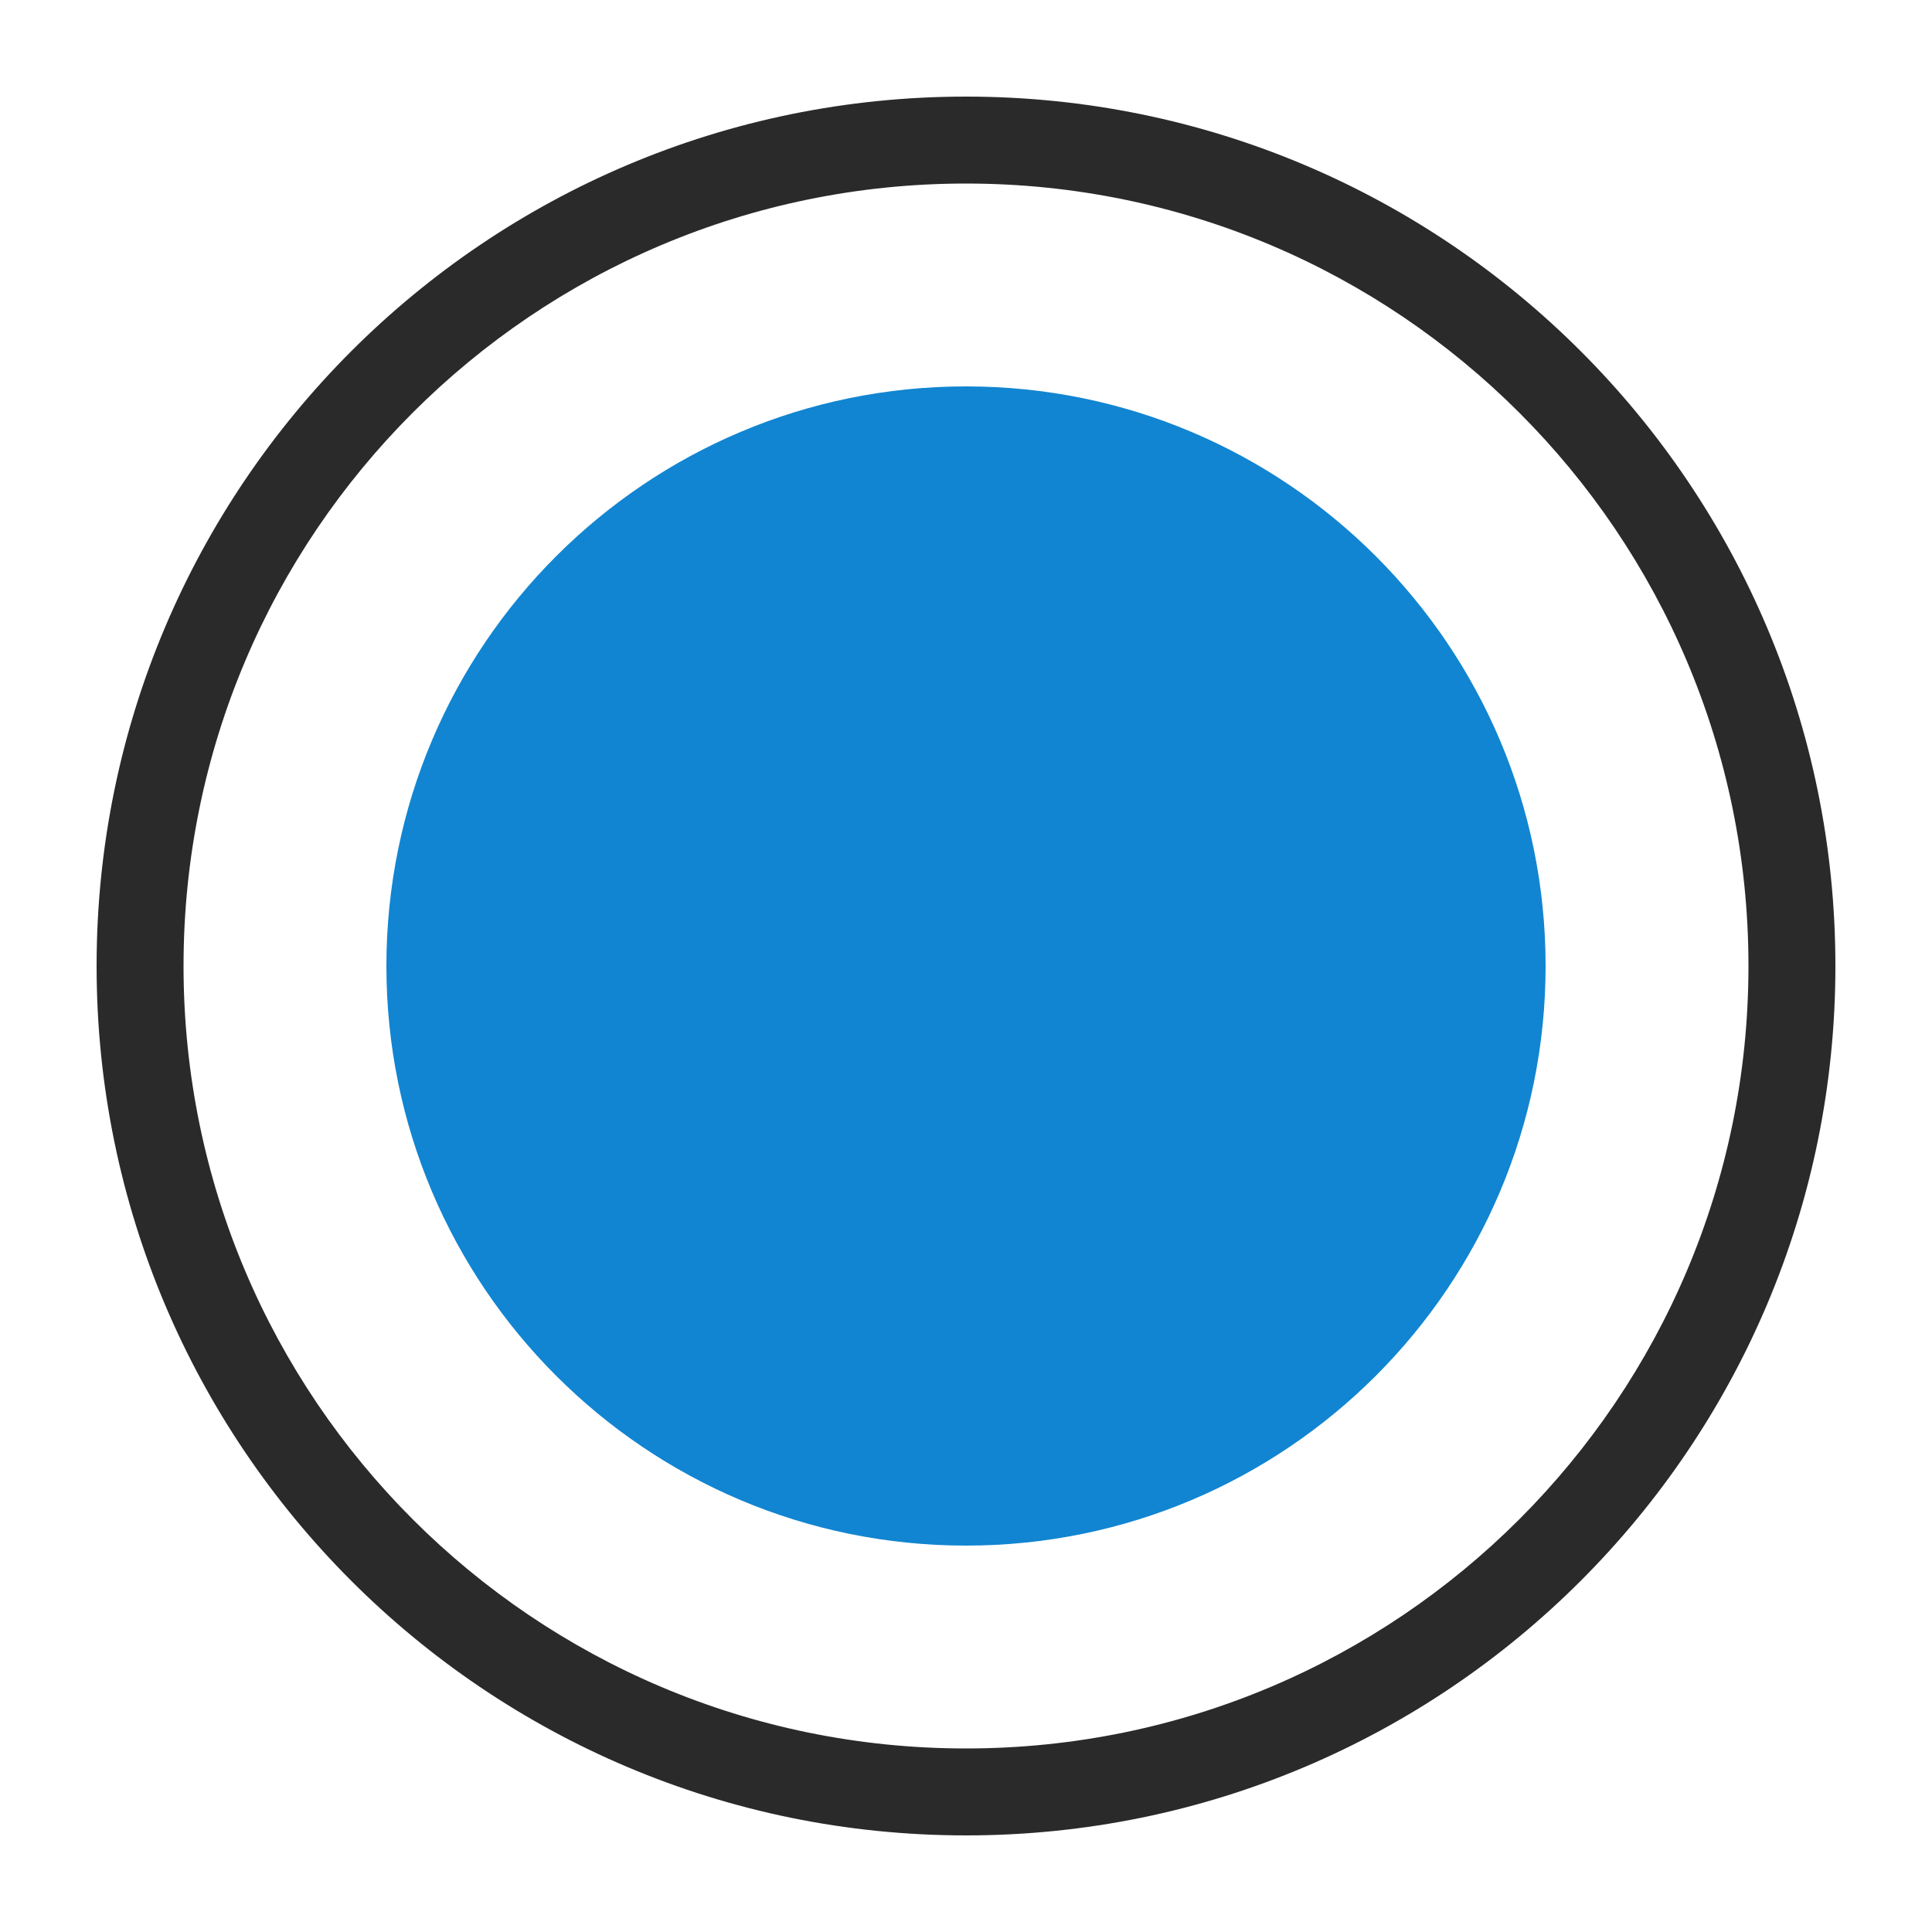
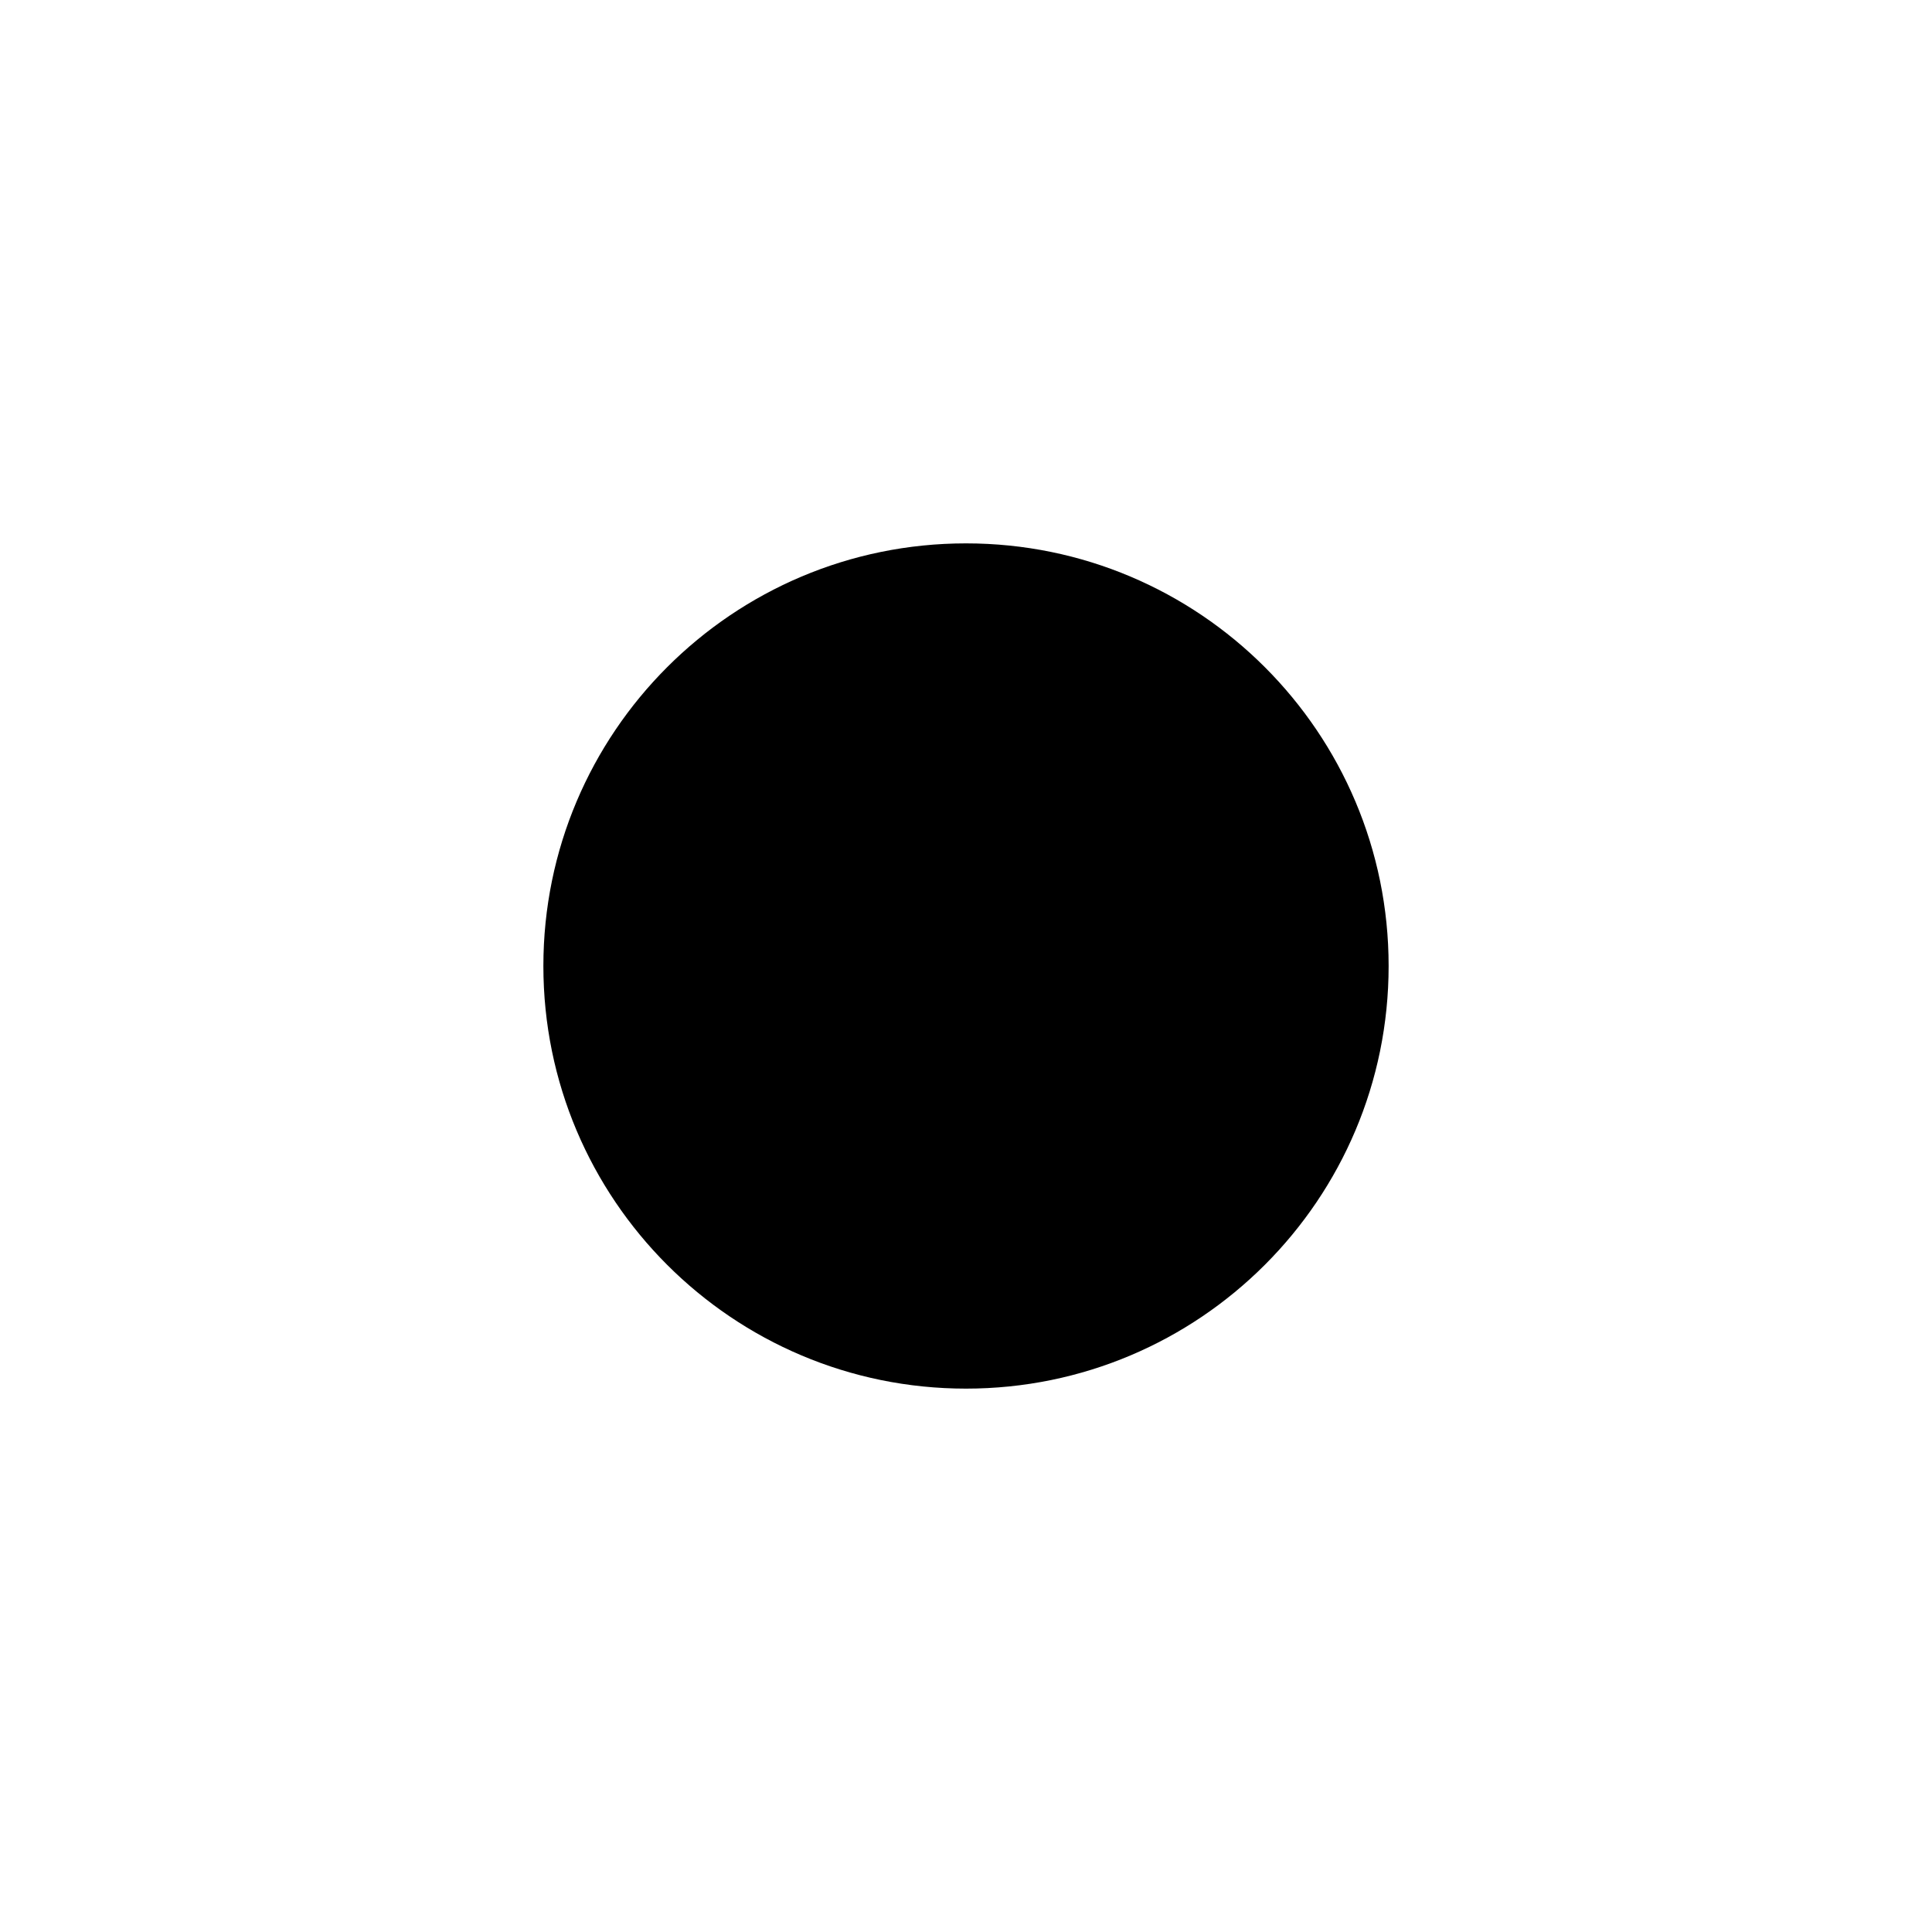
- <svg xmlns="http://www.w3.org/2000/svg" version="1.1" id="图层_1" x="0px" y="0px" width="20px" height="20px" viewBox="0 0 20 20" enable-background="new 0 0 20 20" xml:space="preserve">
-   <path fill="#2A2A2A" d="M1,10c0,4.971,4.029,9,9,9s9-4.029,9-9h-0.9c0,4.474-3.626,8.1-8.1,8.1S1.9,14.474,1.9,10H1" />
-   <path fill="#2A2A2A" d="M1,10c0-4.971,4.029-9,9-9s9,4.029,9,9h-0.9c0-4.474-3.626-8.1-8.1-8.1S1.9,5.526,1.9,10H1" />
-   <path fill="#1185D1" d="M4,10c0,3.313,2.687,6,6,6s6-2.687,6-6s-2.687-6-6-6S4,6.687,4,10" />
+ <svg xmlns="http://www.w3.org/2000/svg" width="16" height="16" viewBox="0 0 16 16">
+   <circle cx="8" cy="8" r="6.5" fill="none" stroke="@icon-accent" stroke-width="1.5" />
+   <circle cx="8" cy="8" r="3.5" fill="@icon-accent" />
</svg>
